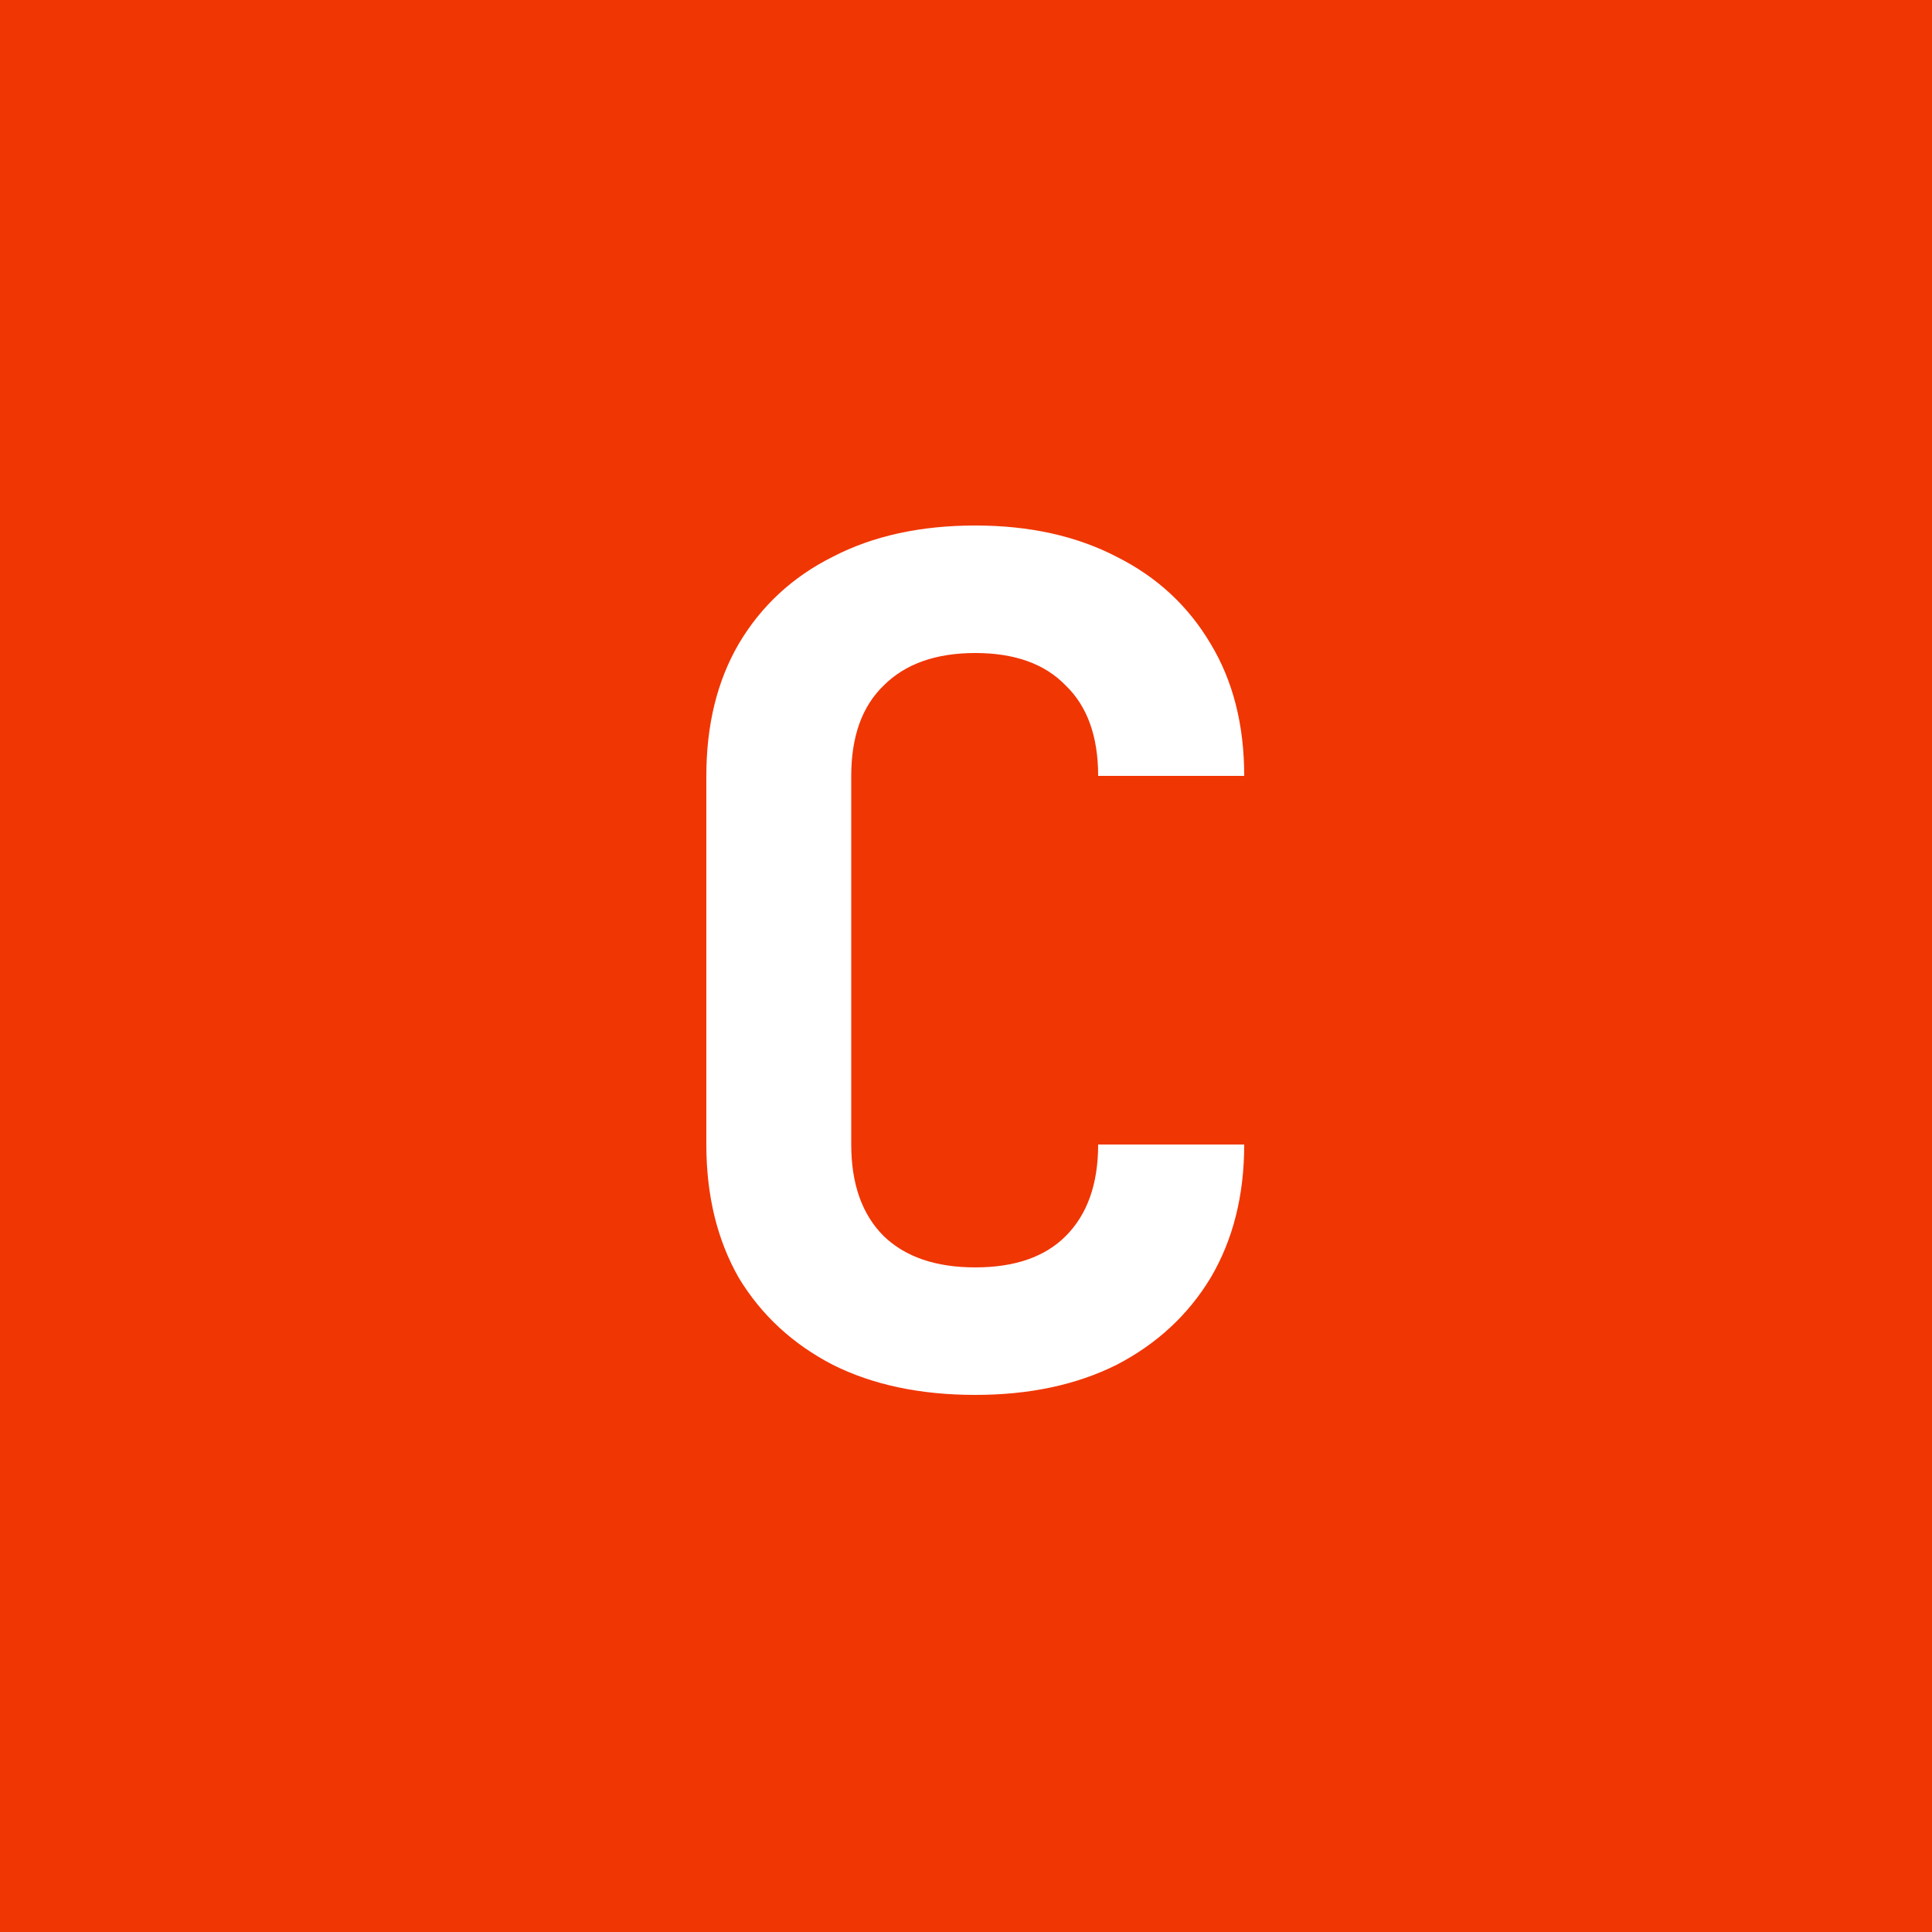
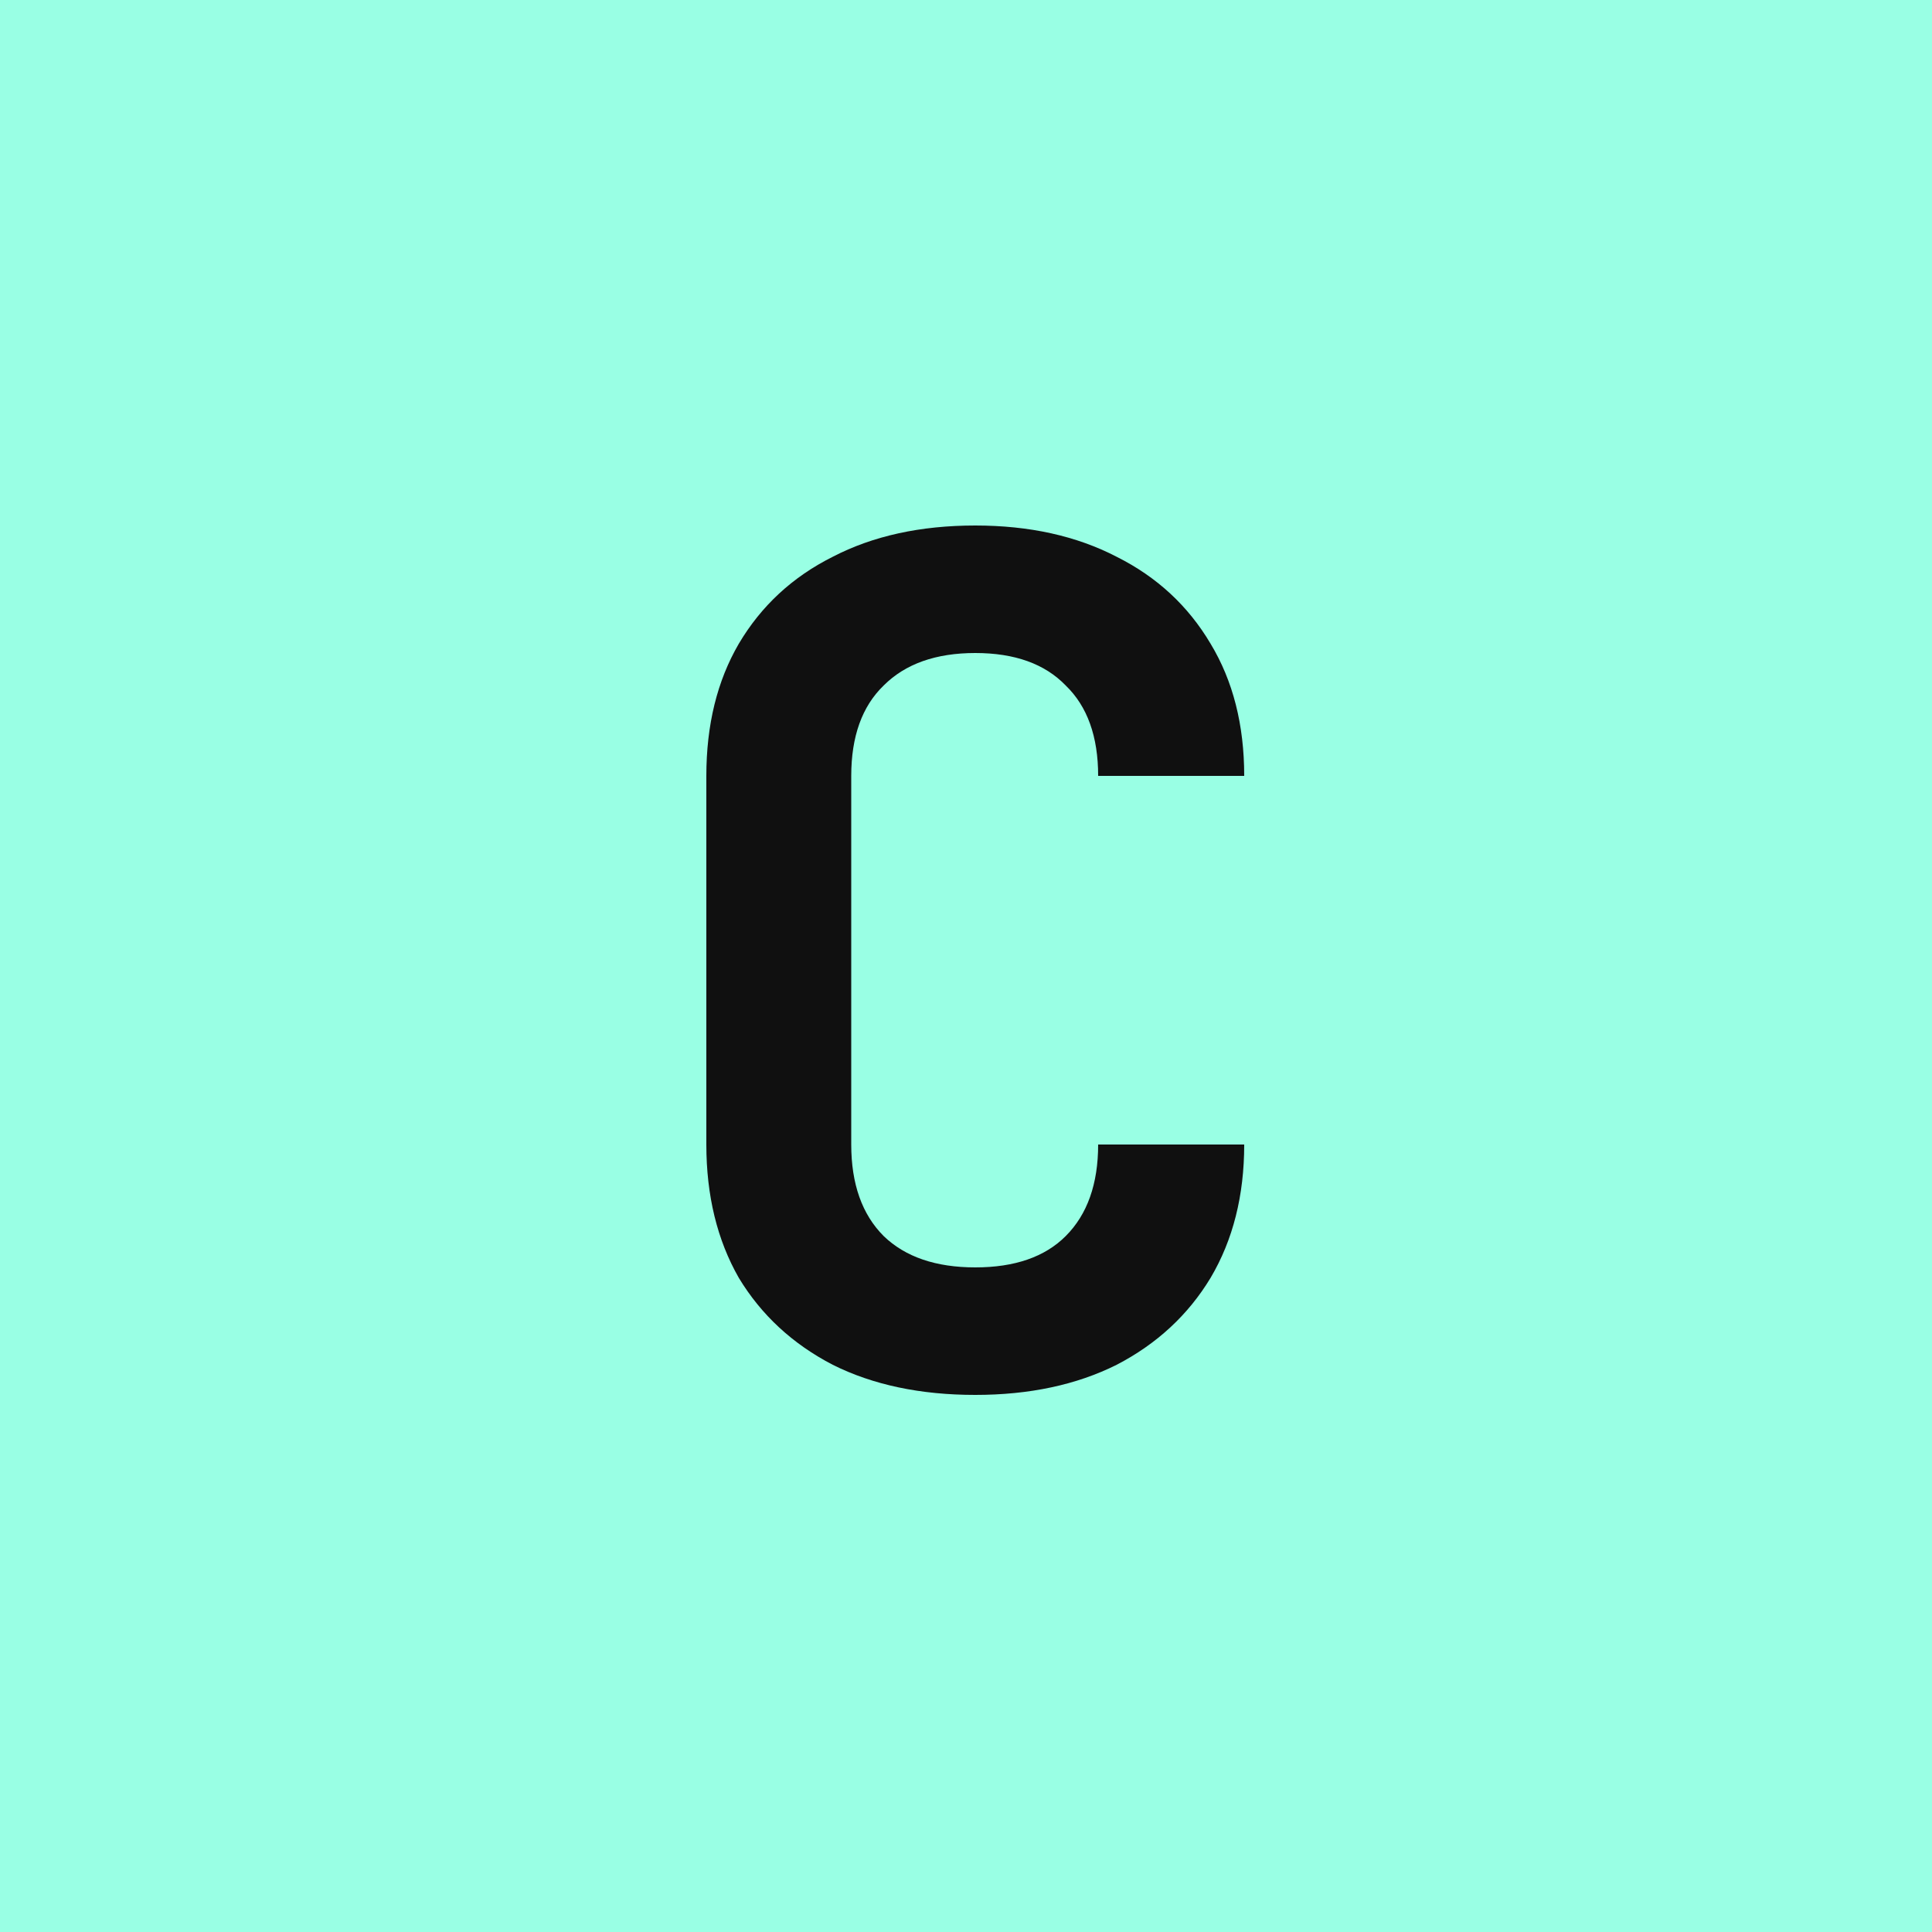
<svg xmlns="http://www.w3.org/2000/svg" width="1000" height="1000" viewBox="0 0 1000 1000" fill="none">
-   <rect width="1000" height="1000" fill="#F03603" />
-   <path d="M504.8 722C476.4 722 451.8 716.8 431 706.4C410.2 695.6 394 680.6 382.4 661.4C371.2 641.8 365.6 618.8 365.6 592.4V401.6C365.6 375.2 371.2 352.4 382.4 333.2C394 313.6 410.2 298.6 431 288.2C451.8 277.4 476.4 272 504.8 272C532.8 272 557.2 277.4 578 288.2C598.8 298.6 615 313.6 626.6 333.2C638.2 352.4 644 375.2 644 401.6H568.4C568.4 381.2 562.8 365.6 551.6 354.8C540.8 343.6 525.2 338 504.8 338C484.4 338 468.6 343.6 457.4 354.8C446.2 365.6 440.6 381.2 440.6 401.6V592.4C440.6 612.8 446.2 628.6 457.4 639.8C468.6 650.6 484.4 656 504.8 656C525.2 656 540.8 650.6 551.6 639.8C562.8 628.6 568.4 612.8 568.4 592.4H644C644 618.8 638.2 641.8 626.6 661.4C615 680.6 598.8 695.6 578 706.4C557.2 716.8 532.8 722 504.8 722Z" fill="white" />
+   <rect width="1000" height="1000" fill="#99FFE4" />
+   <path d="M504.8 722C476.4 722 451.8 716.8 431 706.4C410.2 695.6 394 680.6 382.4 661.4C371.2 641.8 365.6 618.8 365.6 592.4V401.6C365.6 375.2 371.2 352.4 382.4 333.2C394 313.6 410.2 298.6 431 288.2C451.8 277.4 476.4 272 504.8 272C532.8 272 557.2 277.4 578 288.2C598.8 298.6 615 313.6 626.6 333.2C638.2 352.4 644 375.2 644 401.6H568.4C568.4 381.2 562.8 365.6 551.6 354.8C540.8 343.6 525.2 338 504.8 338C484.4 338 468.6 343.6 457.4 354.8C446.2 365.6 440.6 381.2 440.6 401.6V592.4C440.6 612.8 446.2 628.6 457.4 639.8C468.6 650.6 484.4 656 504.8 656C525.2 656 540.8 650.6 551.6 639.8C562.8 628.6 568.4 612.8 568.4 592.4H644C644 618.8 638.2 641.8 626.6 661.4C615 680.6 598.8 695.6 578 706.4C557.2 716.8 532.8 722 504.8 722Z" fill="#101010" />
</svg>
